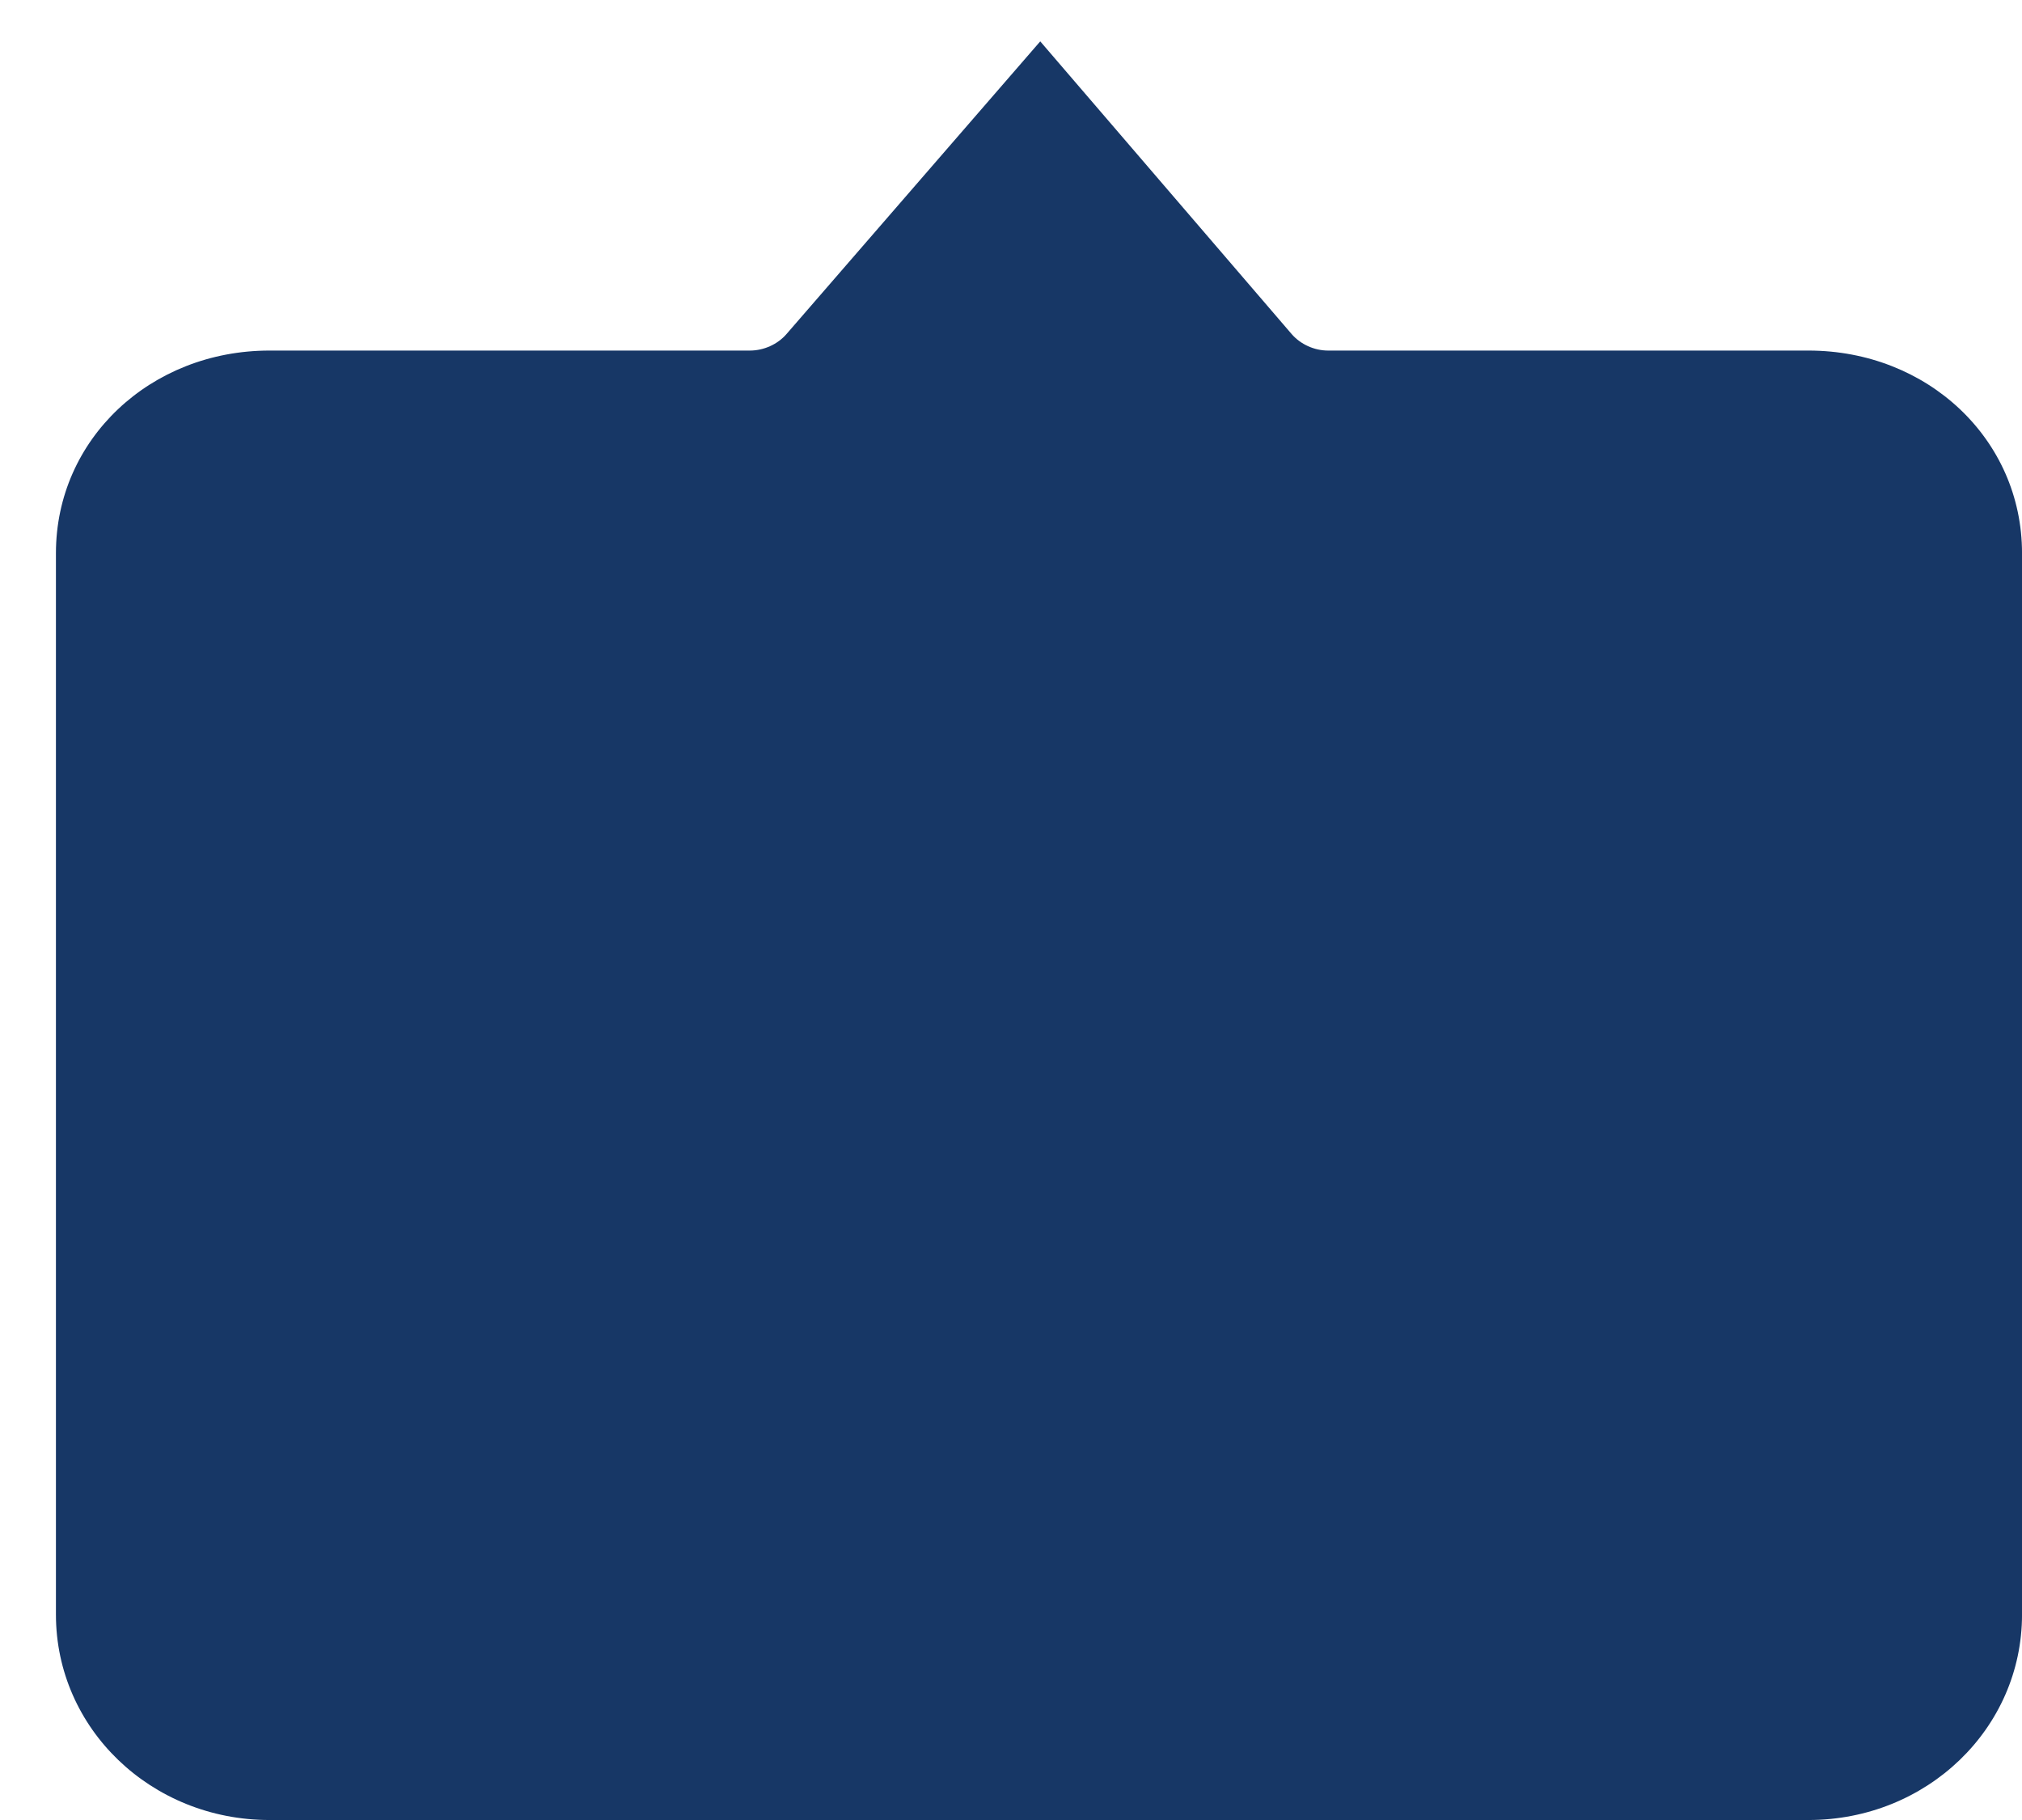
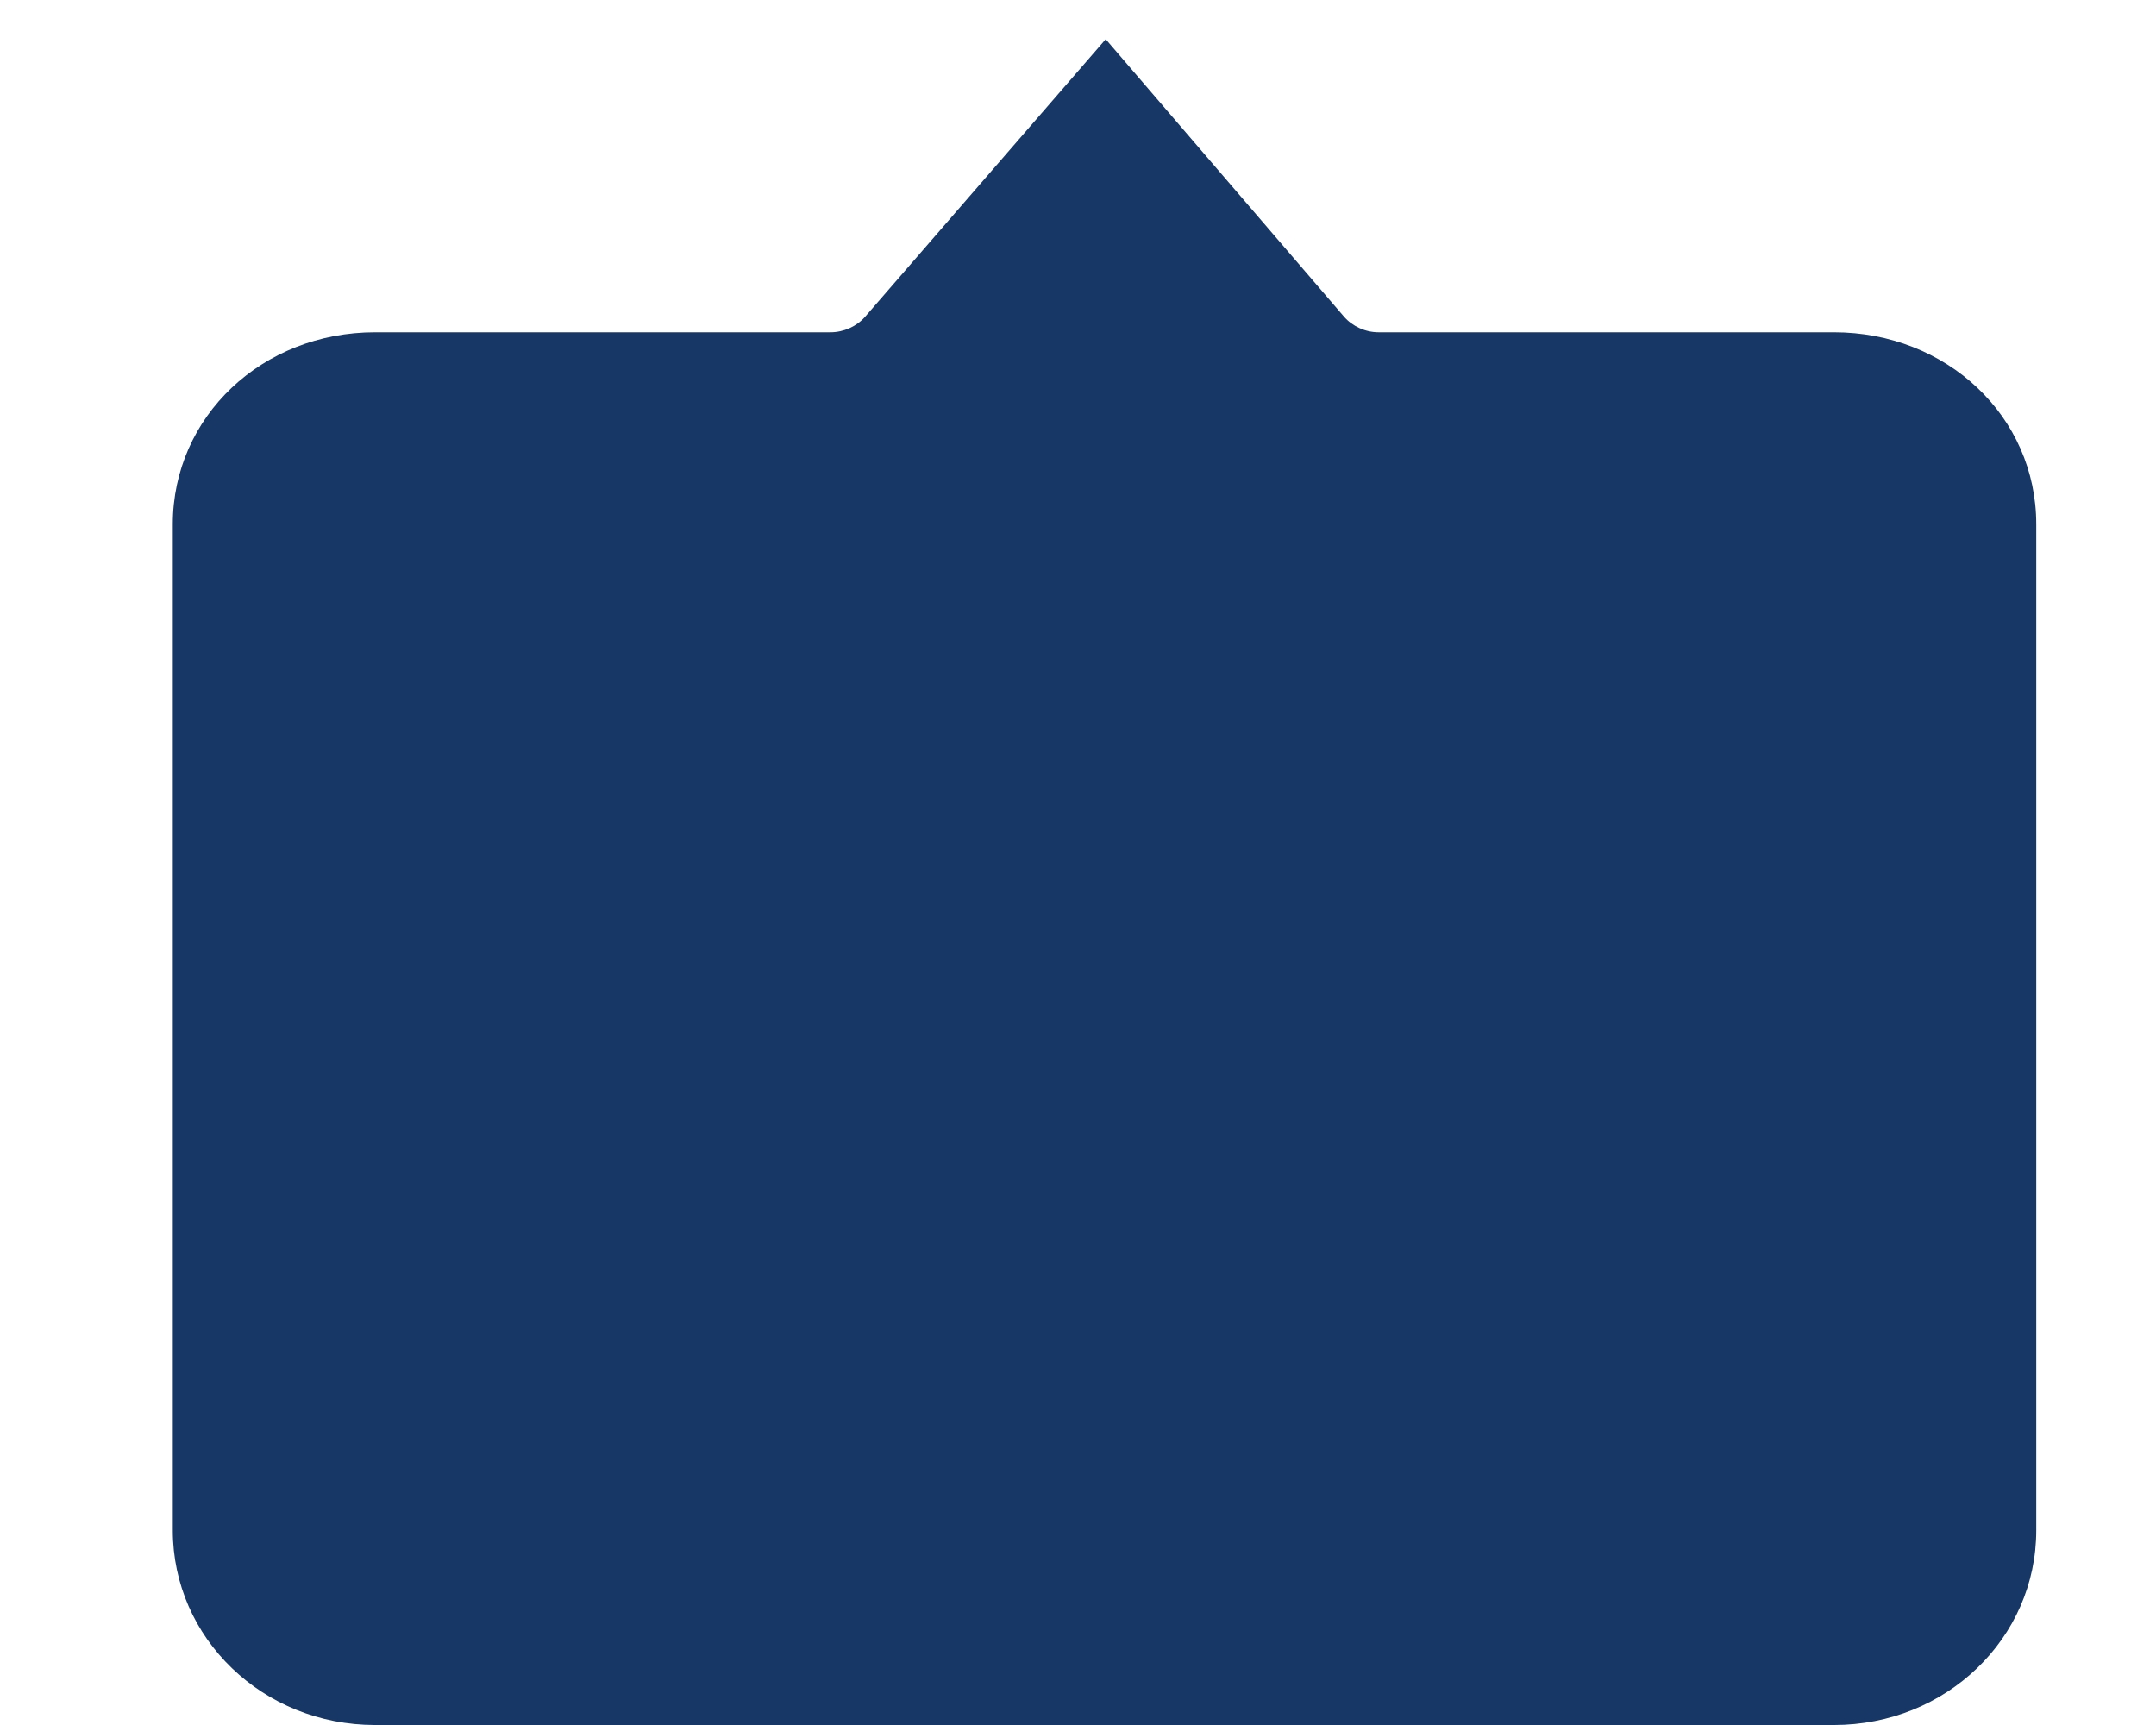
- <svg xmlns="http://www.w3.org/2000/svg" width="20px" height="18px" viewBox="0 0 20 18" version="1.1">
+ <svg xmlns="http://www.w3.org/2000/svg" width="20px" height="16px" viewBox="0 0 20 18" version="1.1">
  <defs />
  <g id="Page-2" stroke="none" stroke-width="1" fill="none" fill-rule="evenodd">
    <g id="Artboard-4" transform="translate(-636, -78)" fill="#173766" fill-rule="nonzero">
      <g id="noun_tooltip_384409" transform="translate(636, 78)">
        <g id="Group">
          <path d="M2.665,0.409 L17.888,0.409 C19.059,0.409 20,1.314 20,2.441 L20,12.938 C20,14.065 19.065,14.942 17.888,14.942 L13.136,14.942 C12.999,14.942 12.863,15.003 12.775,15.104 L10.264,18 L7.778,15.106 C7.69,15.004 7.554,14.942 7.417,14.942 L2.665,14.942 C1.488,14.942 0.553,14.065 0.553,12.938 L0.553,2.441 C0.553,1.314 1.494,0.409 2.665,0.409 Z" id="Shape" transform="translate(10.27663, 9.20457) rotate(180) translate(-10.27663, -9.20457) " />
        </g>
      </g>
    </g>
  </g>
</svg>
